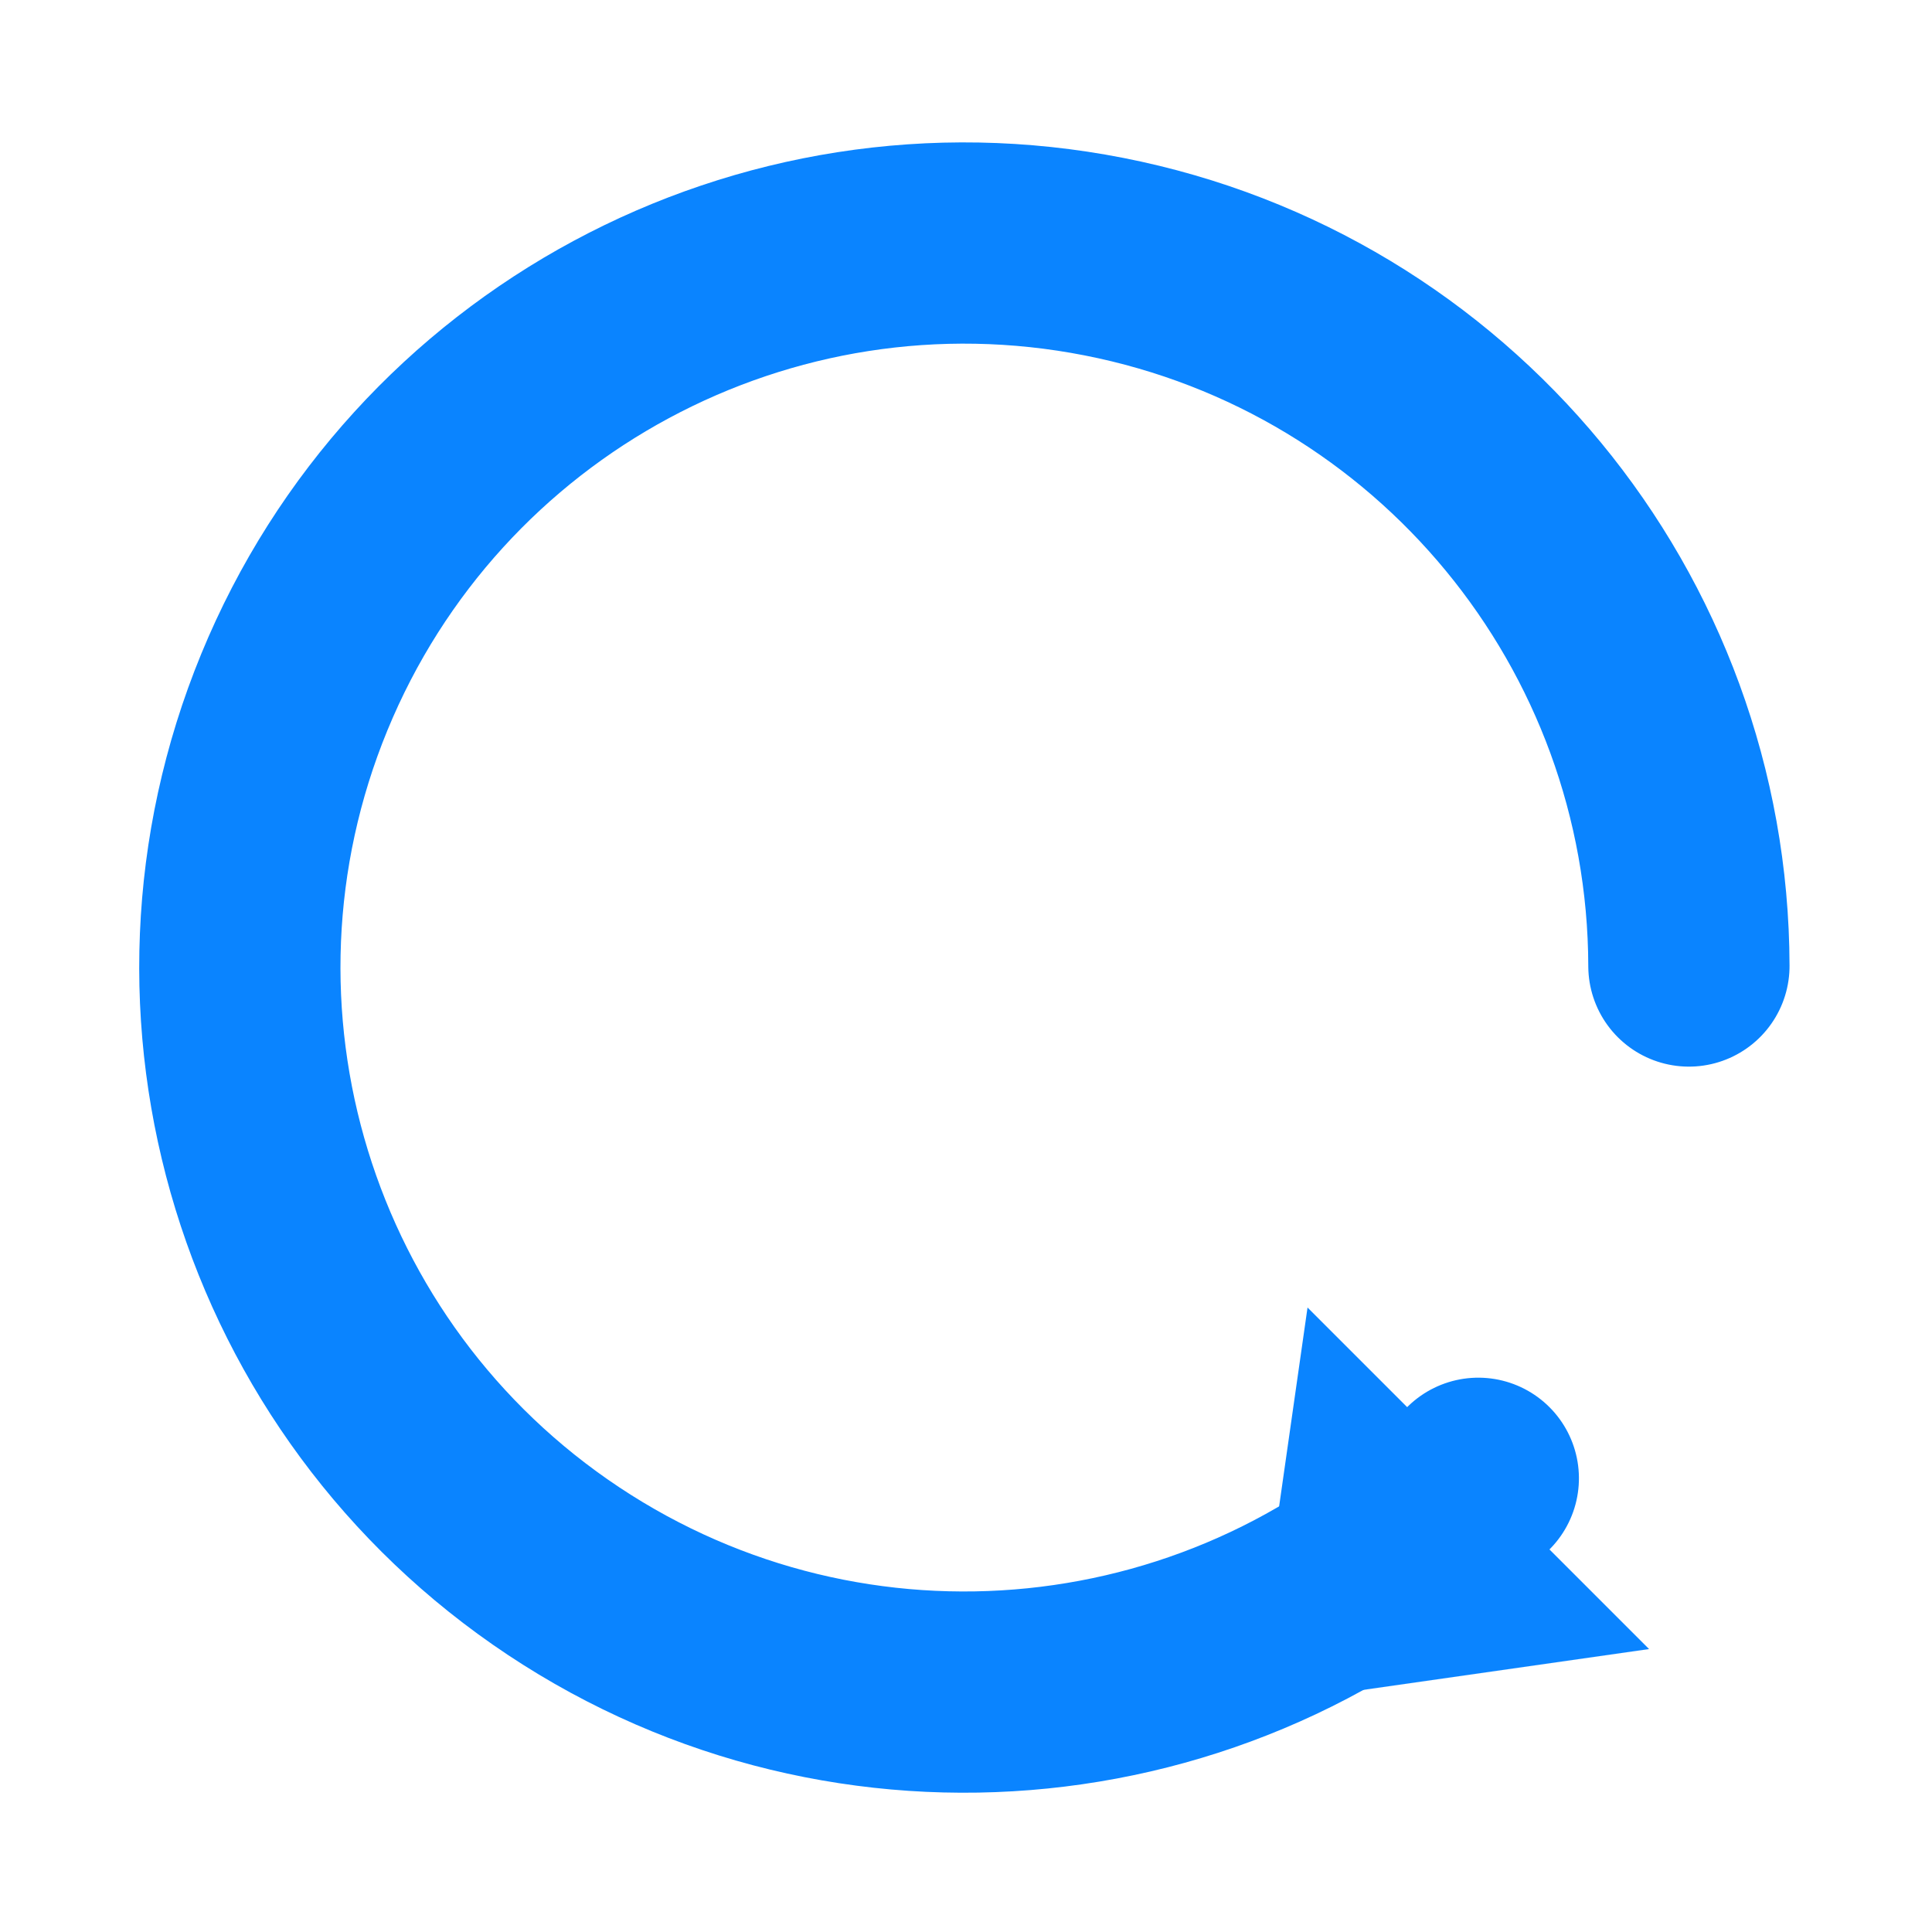
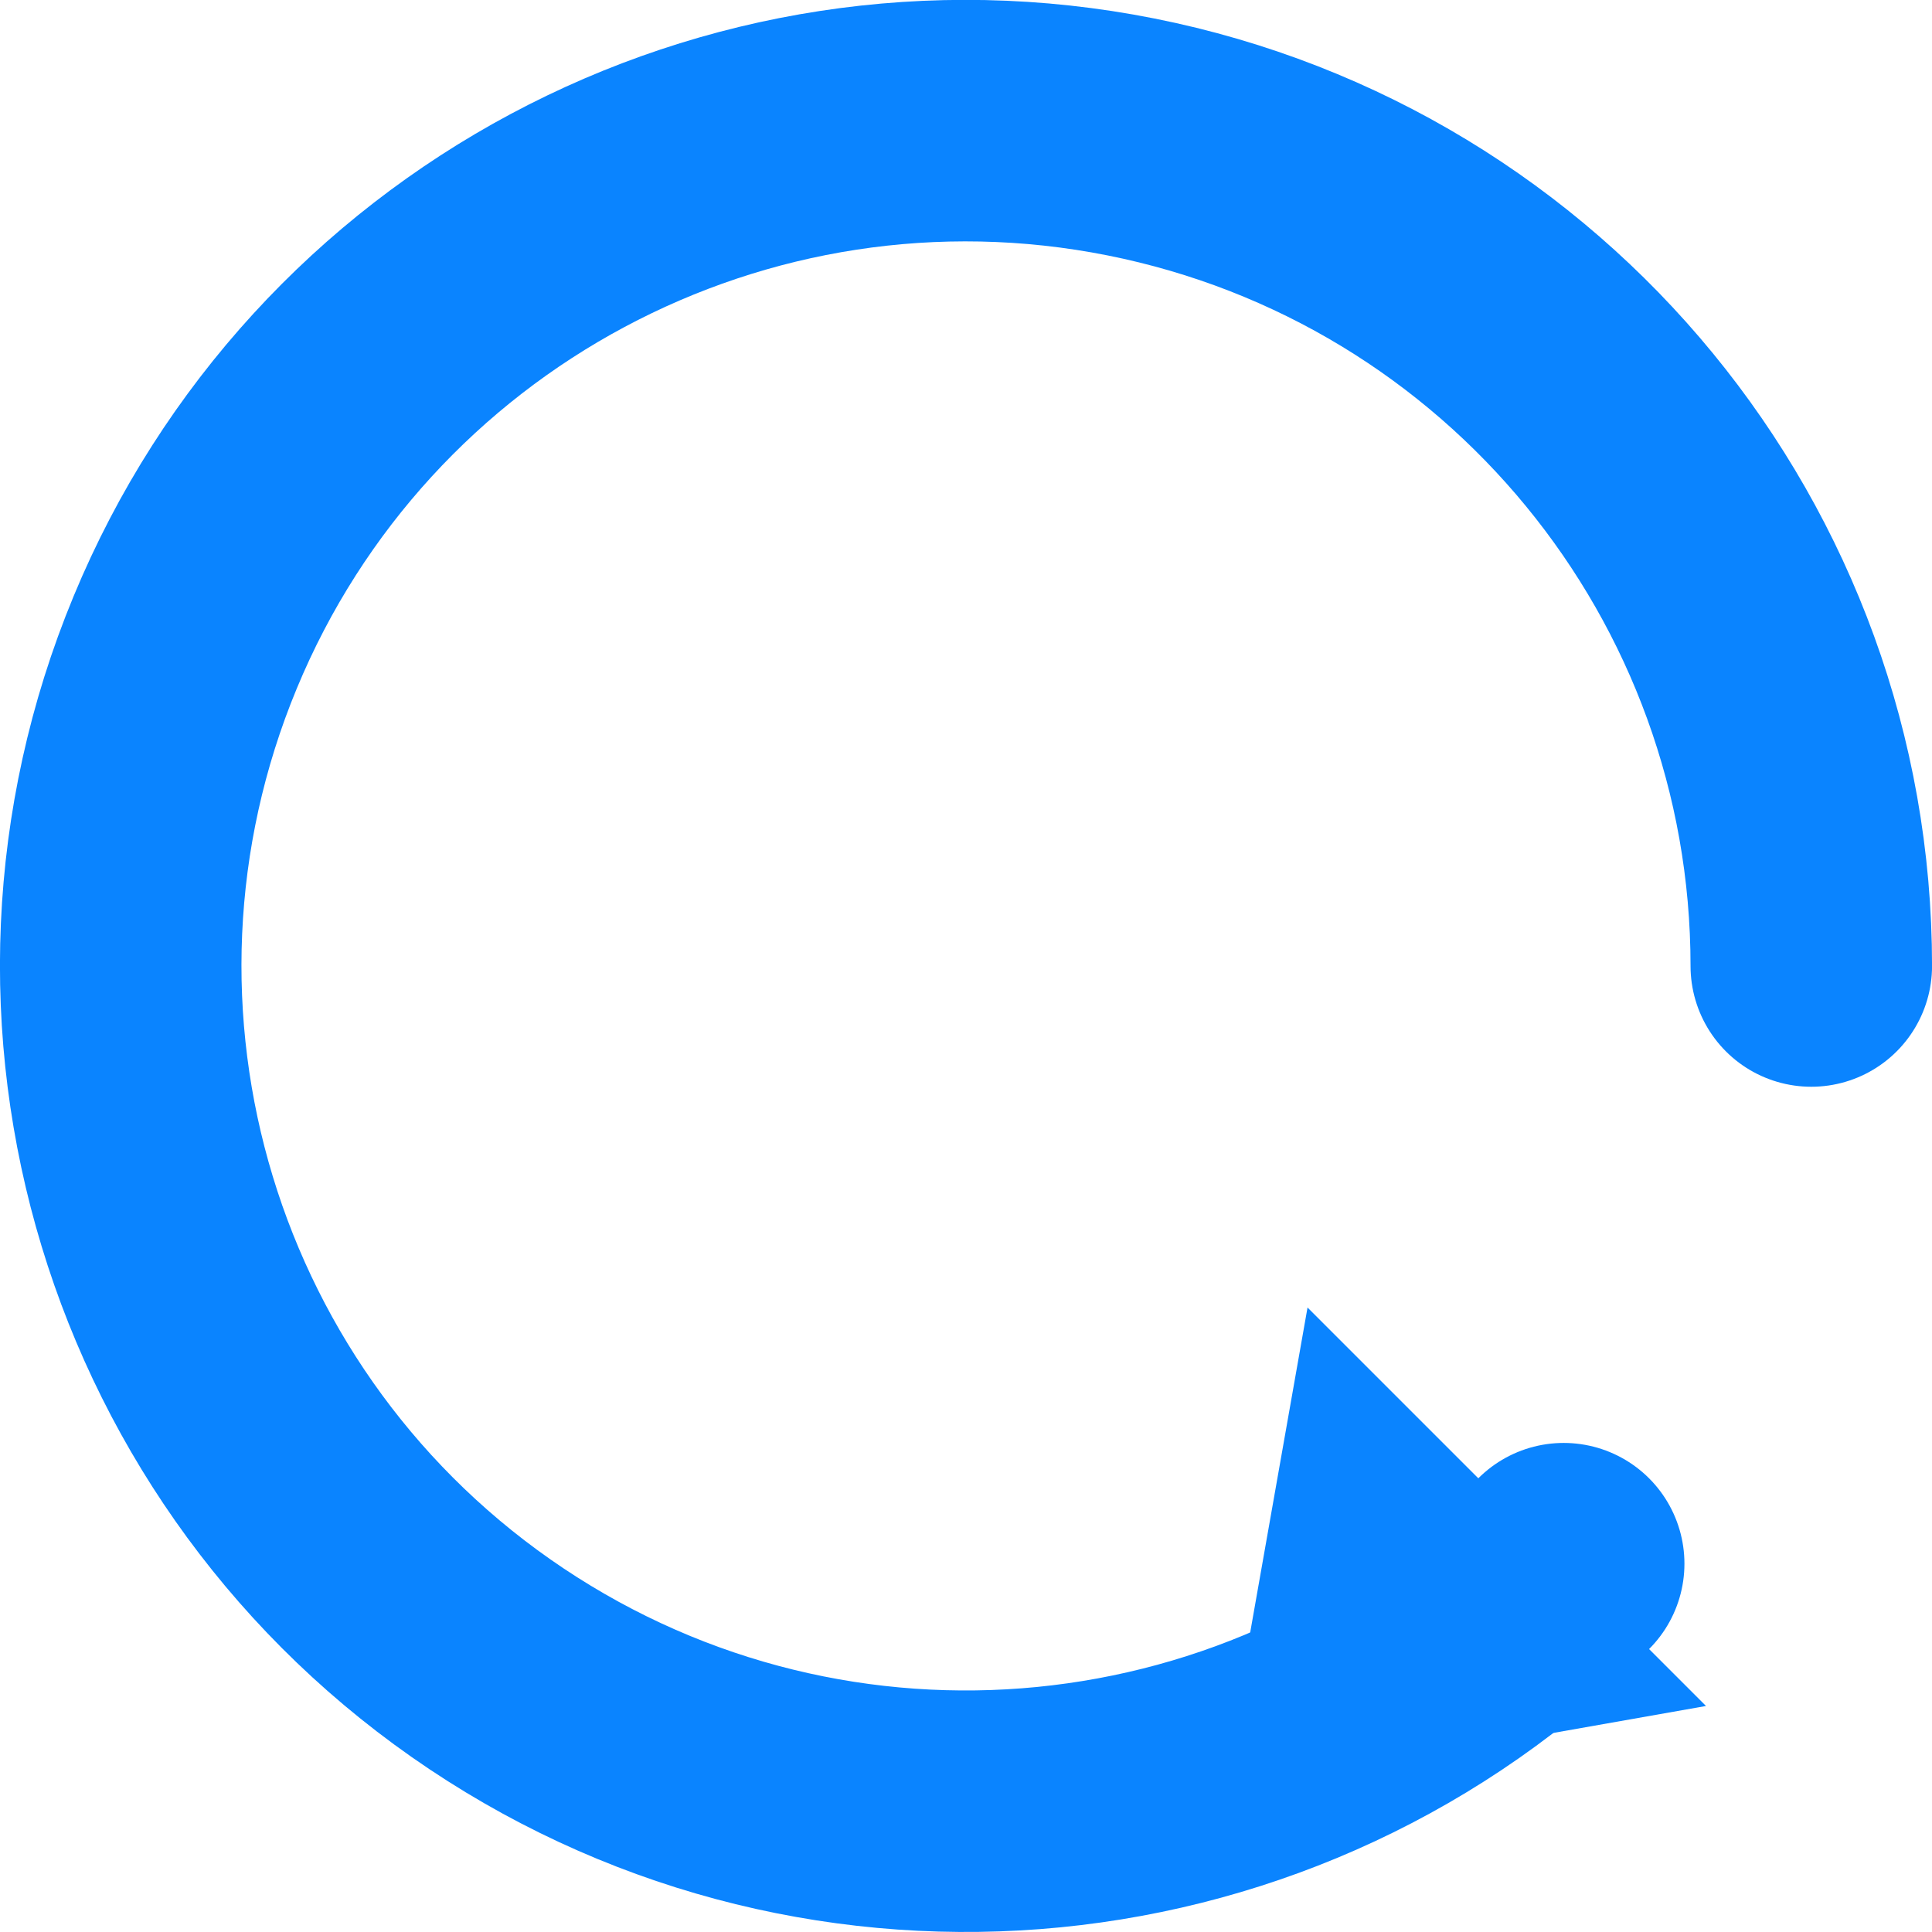
<svg xmlns="http://www.w3.org/2000/svg" width="48" height="48" viewBox="0 0 48 48">
  <g transform="rotate(135 24 24)">
-     <path d="M24 6 a18 18 0 1 1 -12.7 5.3" fill="none" stroke="#0a84ff" stroke-width="5" stroke-linecap="round" />
-     <path d="M24 0 l0 12 l8 -6 z" fill="#0a84ff" />
+     <path d="M24 3 a21 21 0 1 1 -14.85 6.15" fill="none" stroke="#0a84ff" stroke-width="6" stroke-linecap="round" />
+     <path d="M24 -2 l0 14 l10 -7 z" fill="#0a84ff" />
  </g>
</svg>
